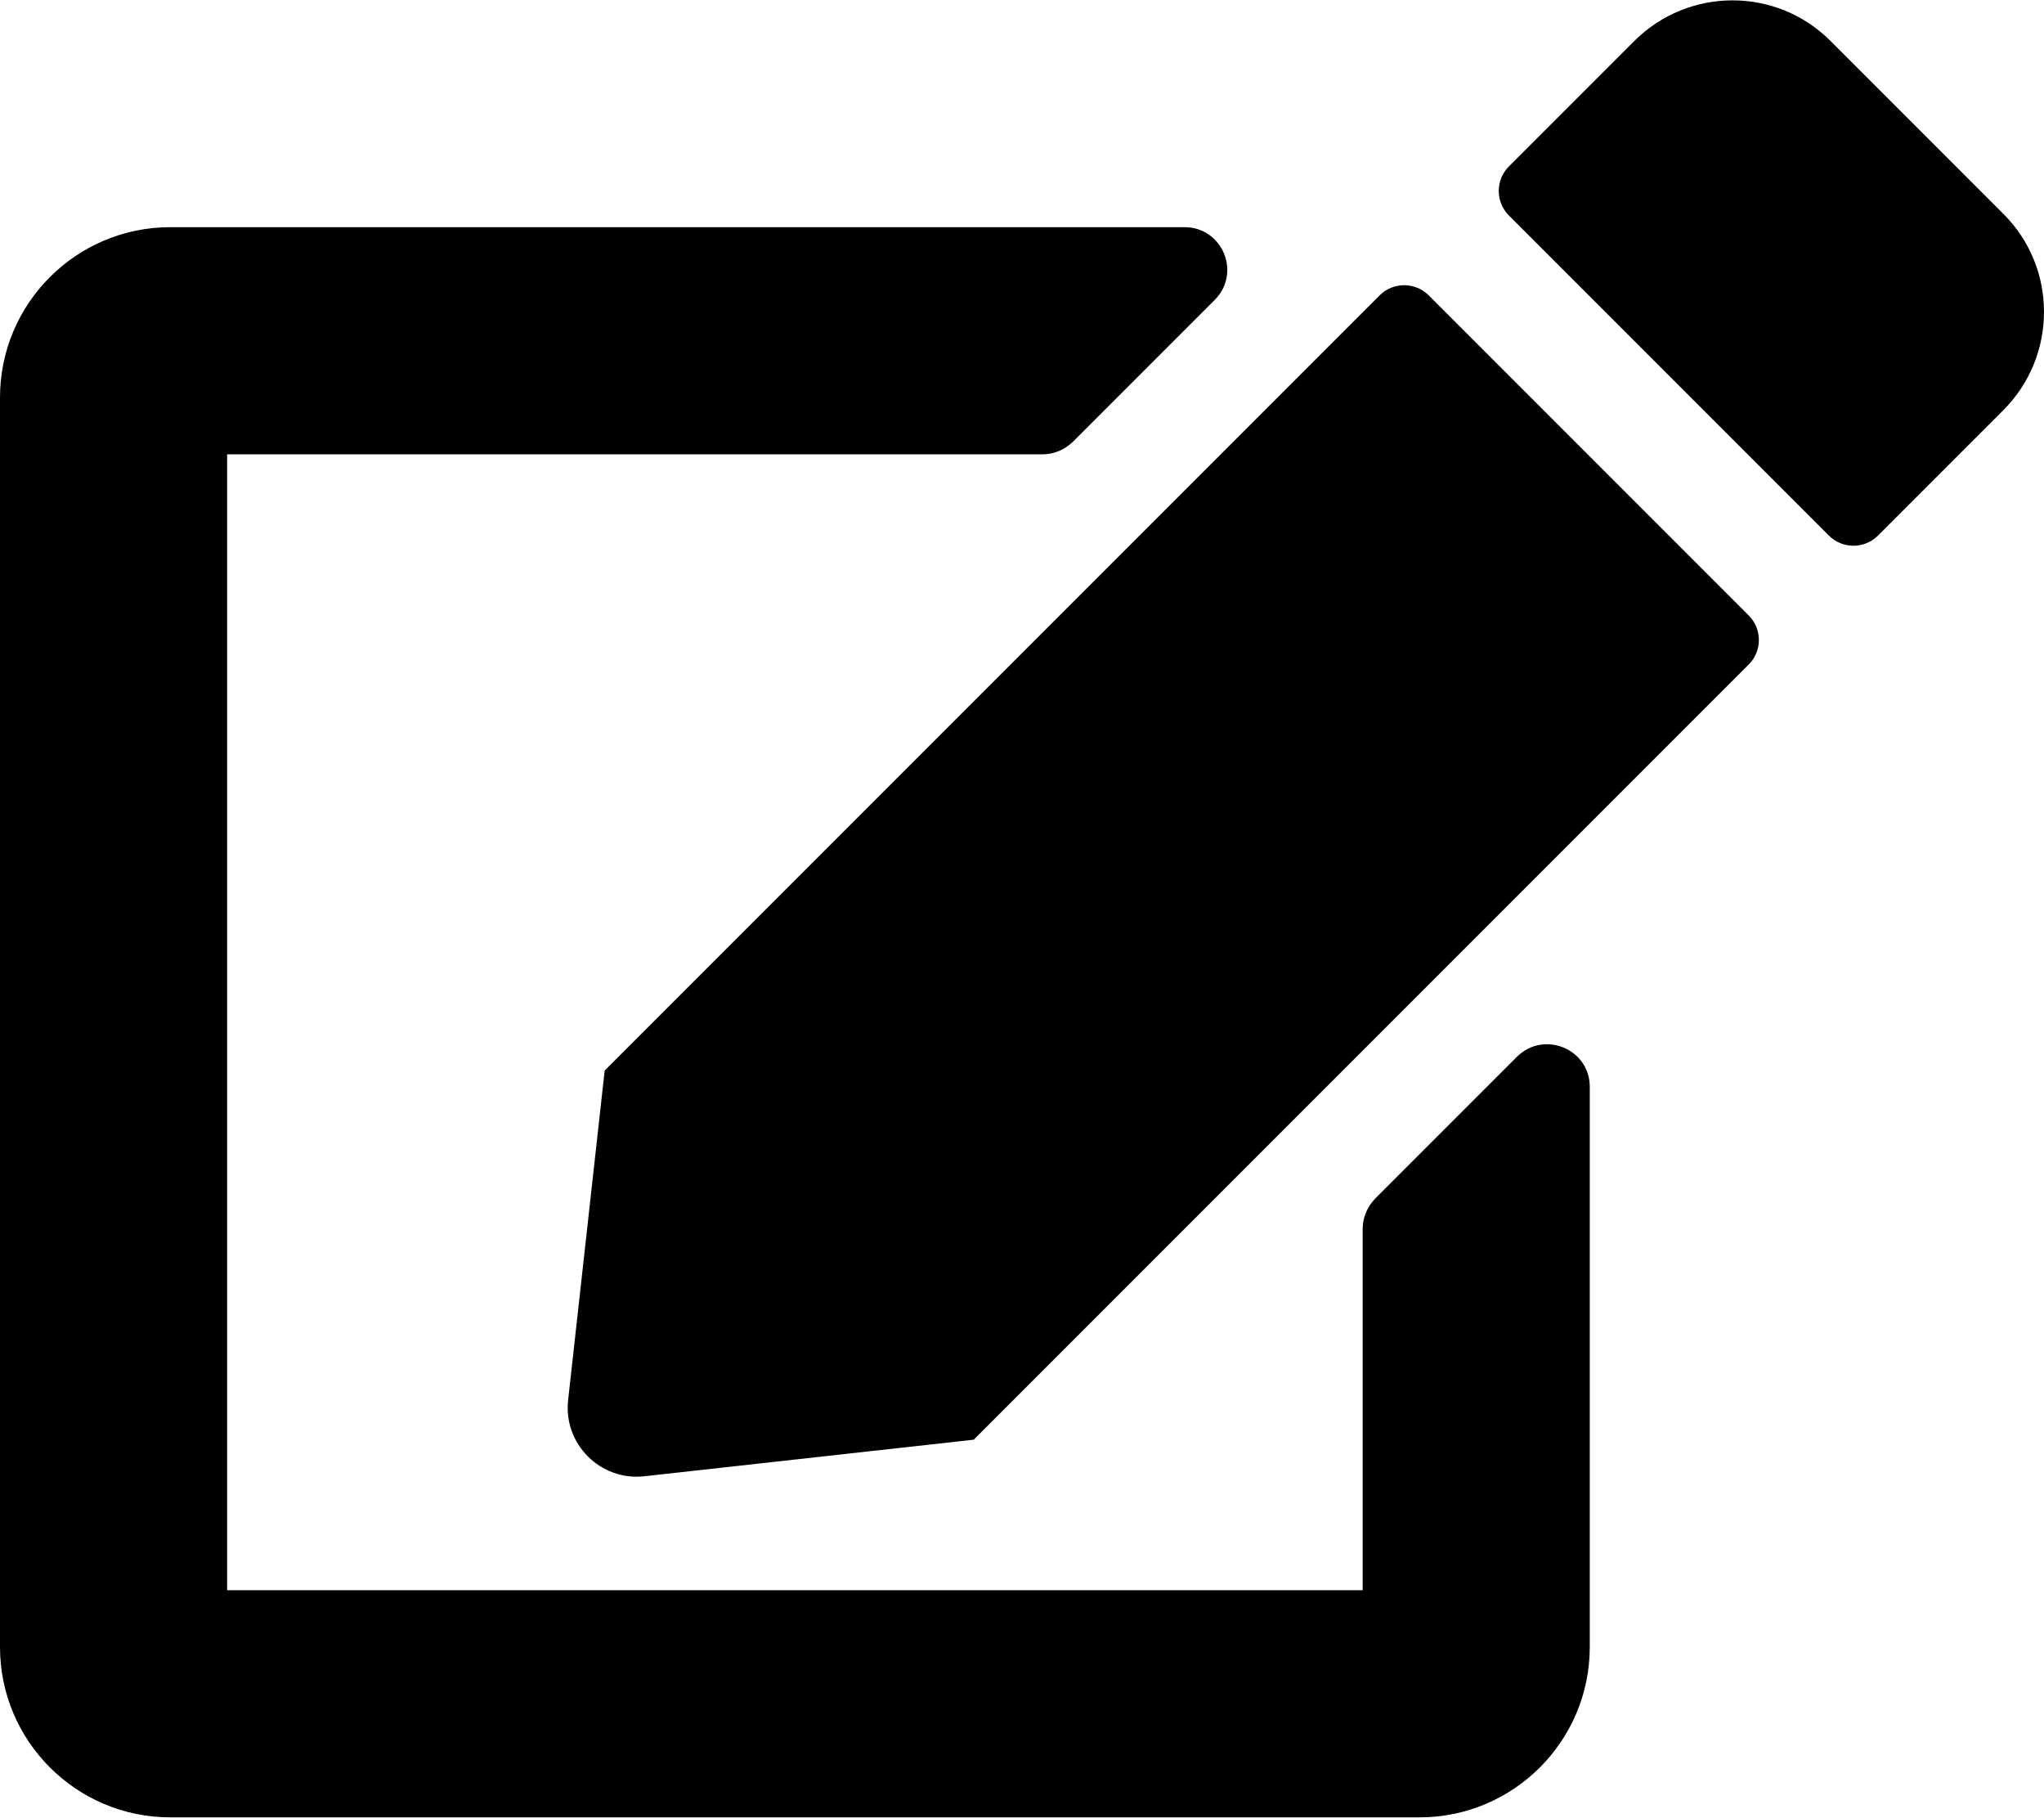
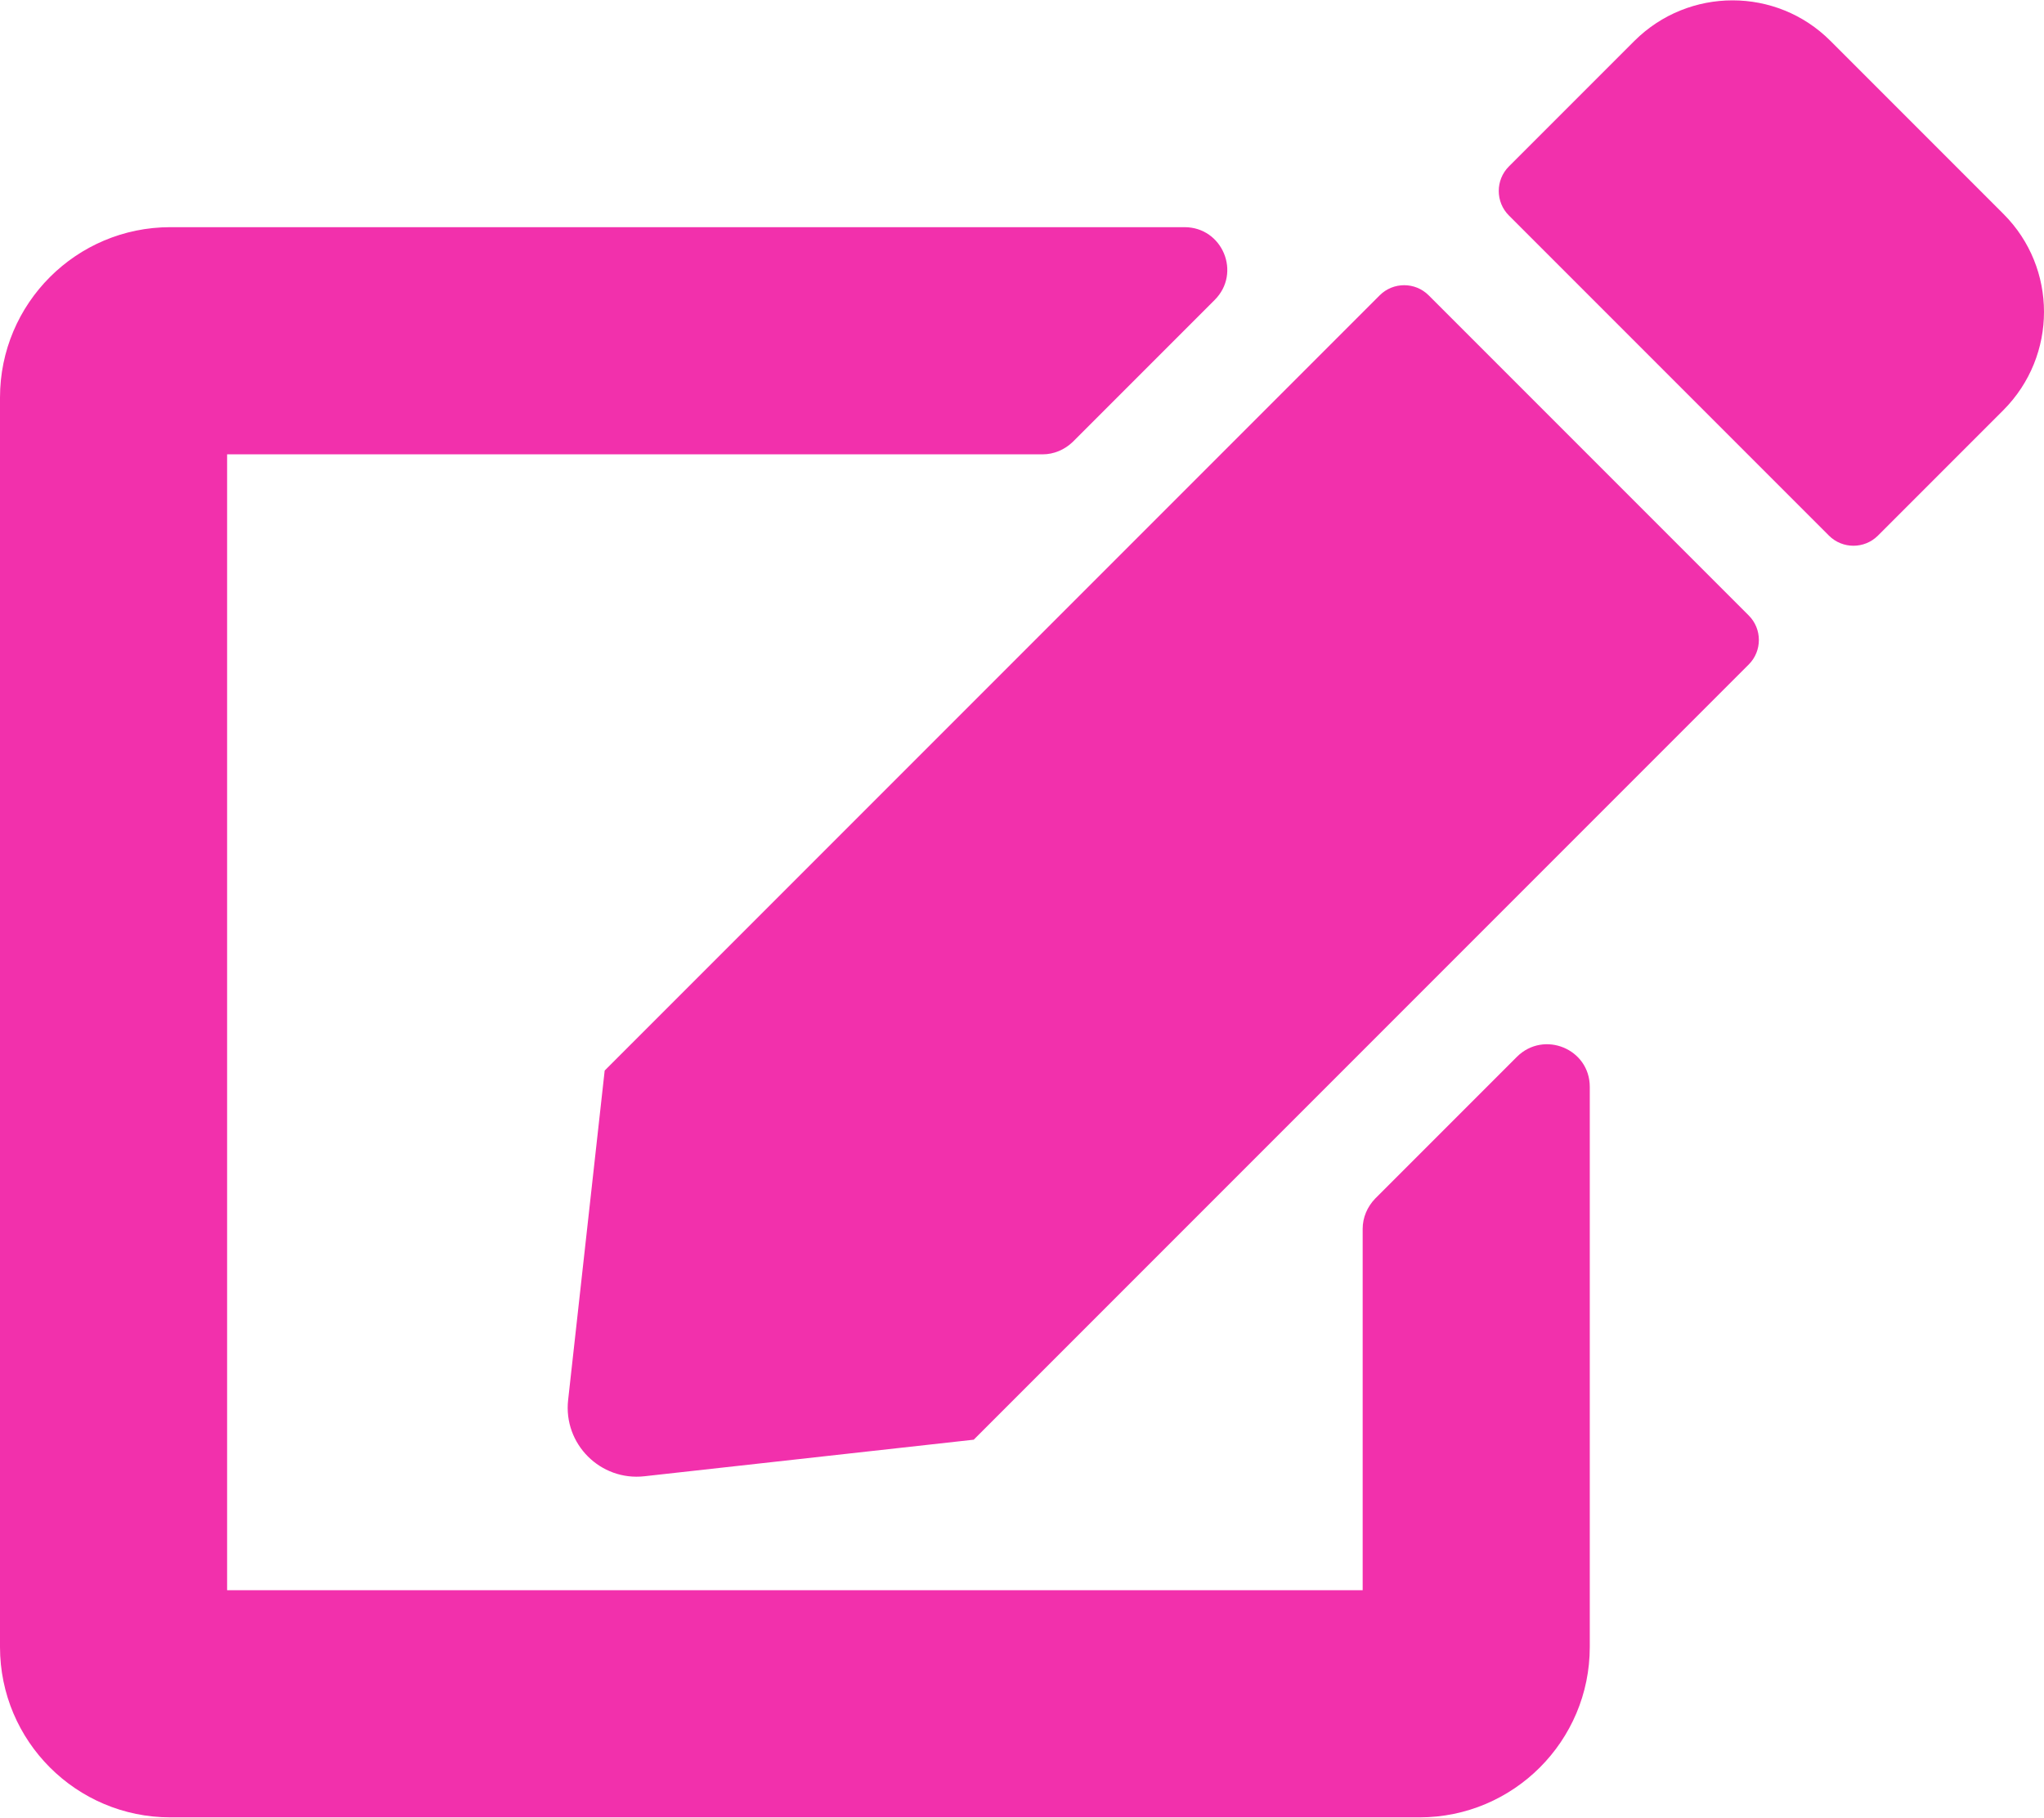
<svg xmlns="http://www.w3.org/2000/svg" viewBox="0 0 576 512">
-   <path d="M402.6 83.2l90.2 90.2c3.8 3.8 3.8 10 0 13.8L274.4 405.6l-92.8 10.3c-12.4 1.4-22.9-9.1-21.5-21.5l10.3-92.8L388.8 83.2c3.8-3.8 10-3.8 13.8 0zm162-22.9l-48.8-48.8c-15.2-15.2-39.9-15.2-55.2 0l-35.4 35.4c-3.8 3.8-3.8 10 0 13.8l90.2 90.2c3.8 3.8 10 3.8 13.8 0l35.4-35.4c15.2-15.3 15.2-40 0-55.2zM384 346.2V448H64V128h229.8c3.2 0 6.2-1.3 8.5-3.5l40-40c7.6-7.6 2.2-20.5-8.5-20.5H48C21.5 64 0 85.5 0 112v352c0 26.5 21.5 48 48 48h352c26.5 0 48-21.5 48-48V306.2c0-10.7-12.9-16-20.5-8.5l-40 40c-2.2 2.3-3.5 5.3-3.5 8.5z" />
+   <path fill="#f230ac" d="M402.6 83.2l90.2 90.2c3.8 3.8 3.8 10 0 13.8L274.4 405.6l-92.8 10.3c-12.4 1.4-22.9-9.1-21.5-21.5l10.3-92.8L388.8 83.2c3.8-3.8 10-3.8 13.8 0zm162-22.9l-48.8-48.8c-15.2-15.2-39.9-15.2-55.2 0l-35.4 35.4c-3.8 3.8-3.8 10 0 13.8l90.2 90.2c3.8 3.8 10 3.8 13.8 0l35.4-35.4c15.2-15.3 15.2-40 0-55.2zM384 346.2V448H64V128h229.8c3.2 0 6.2-1.3 8.5-3.5l40-40c7.6-7.6 2.2-20.5-8.5-20.5H48C21.5 64 0 85.5 0 112v352c0 26.5 21.5 48 48 48h352c26.5 0 48-21.5 48-48V306.2c0-10.7-12.9-16-20.5-8.5l-40 40c-2.2 2.3-3.5 5.3-3.5 8.5z" />
</svg>
